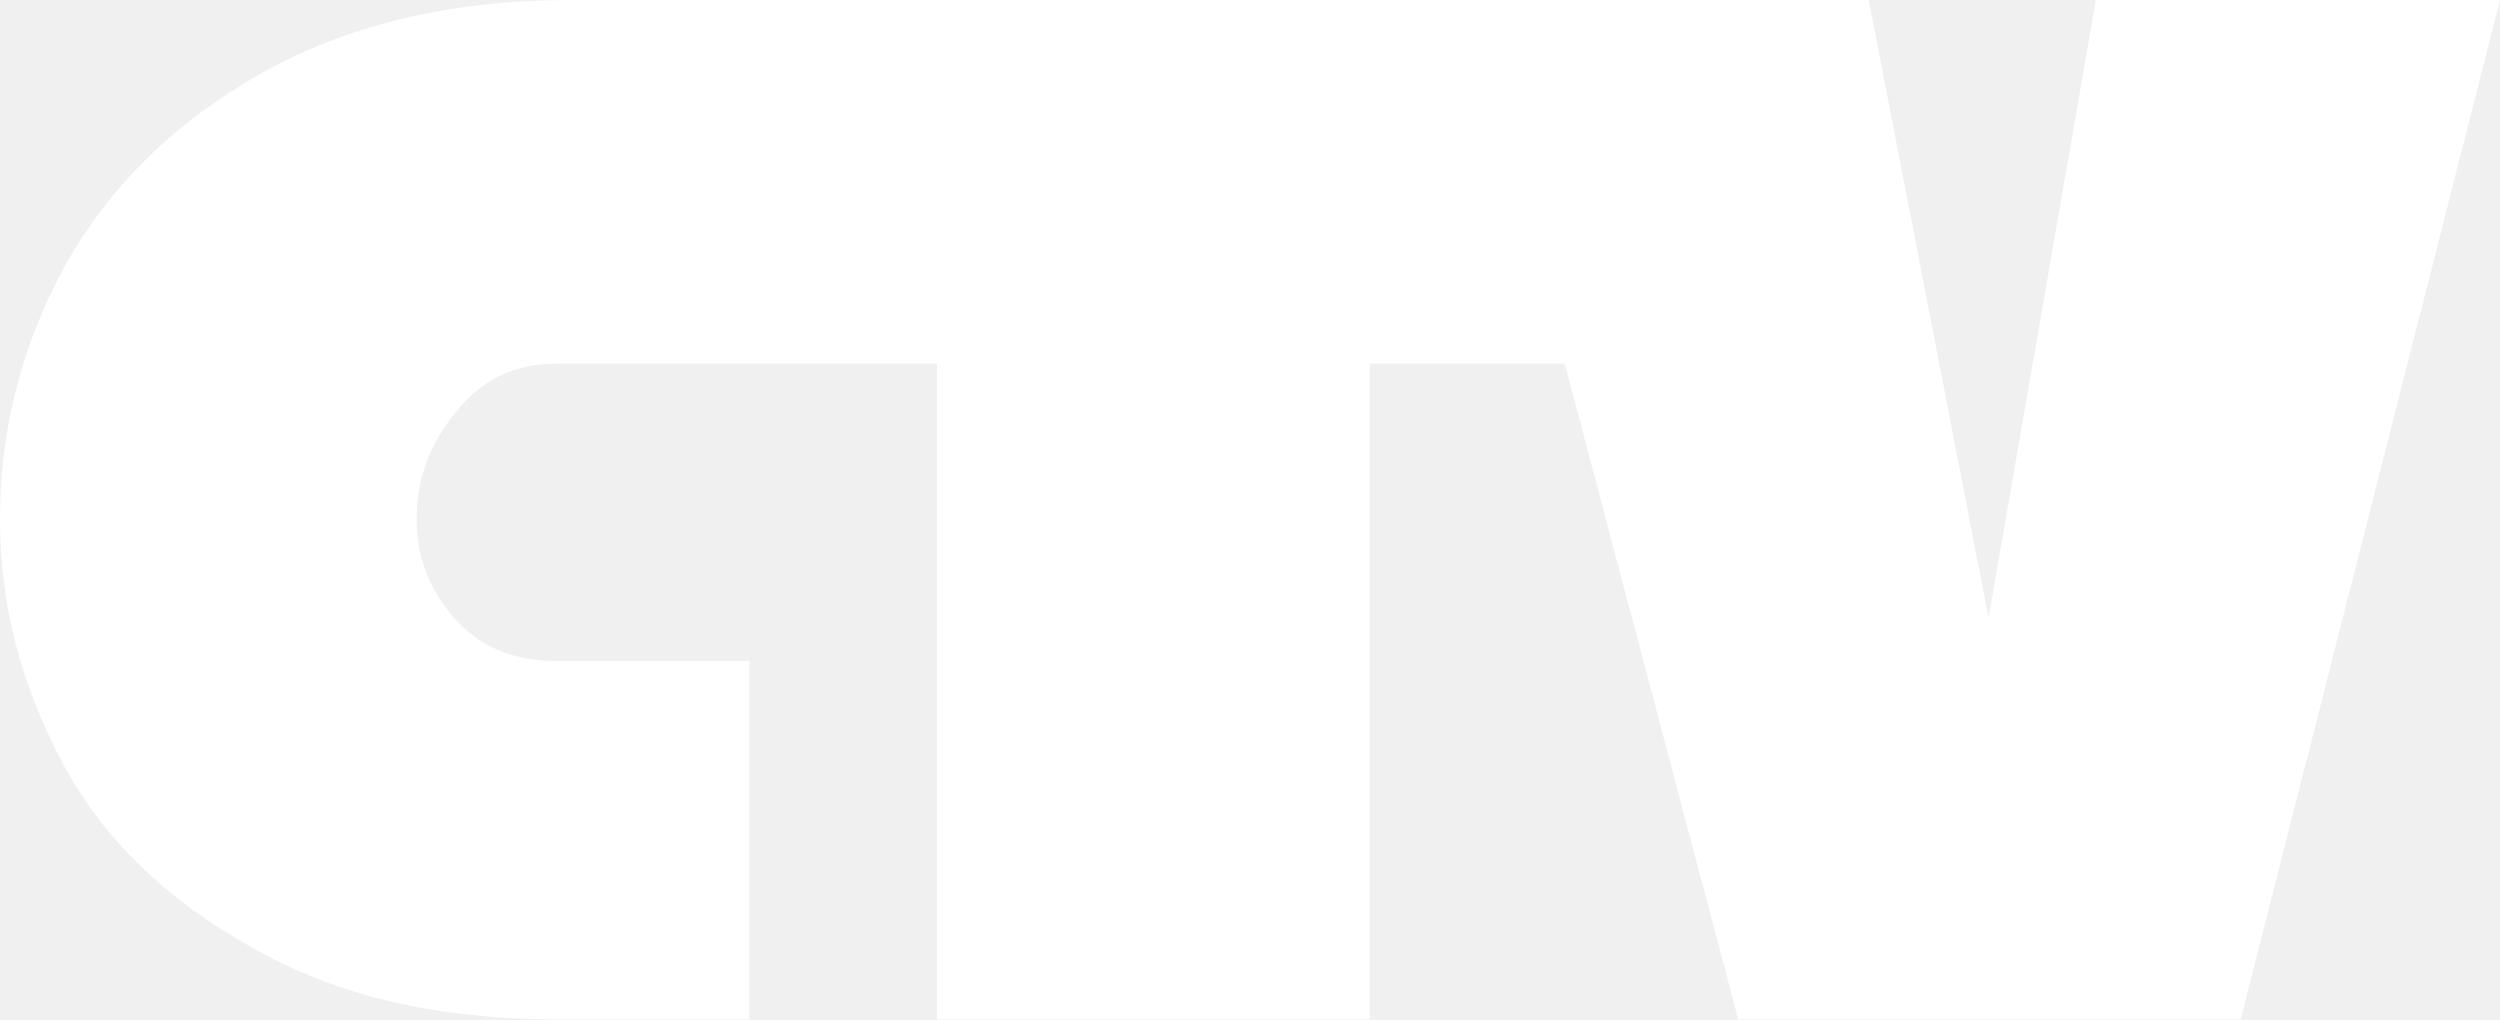
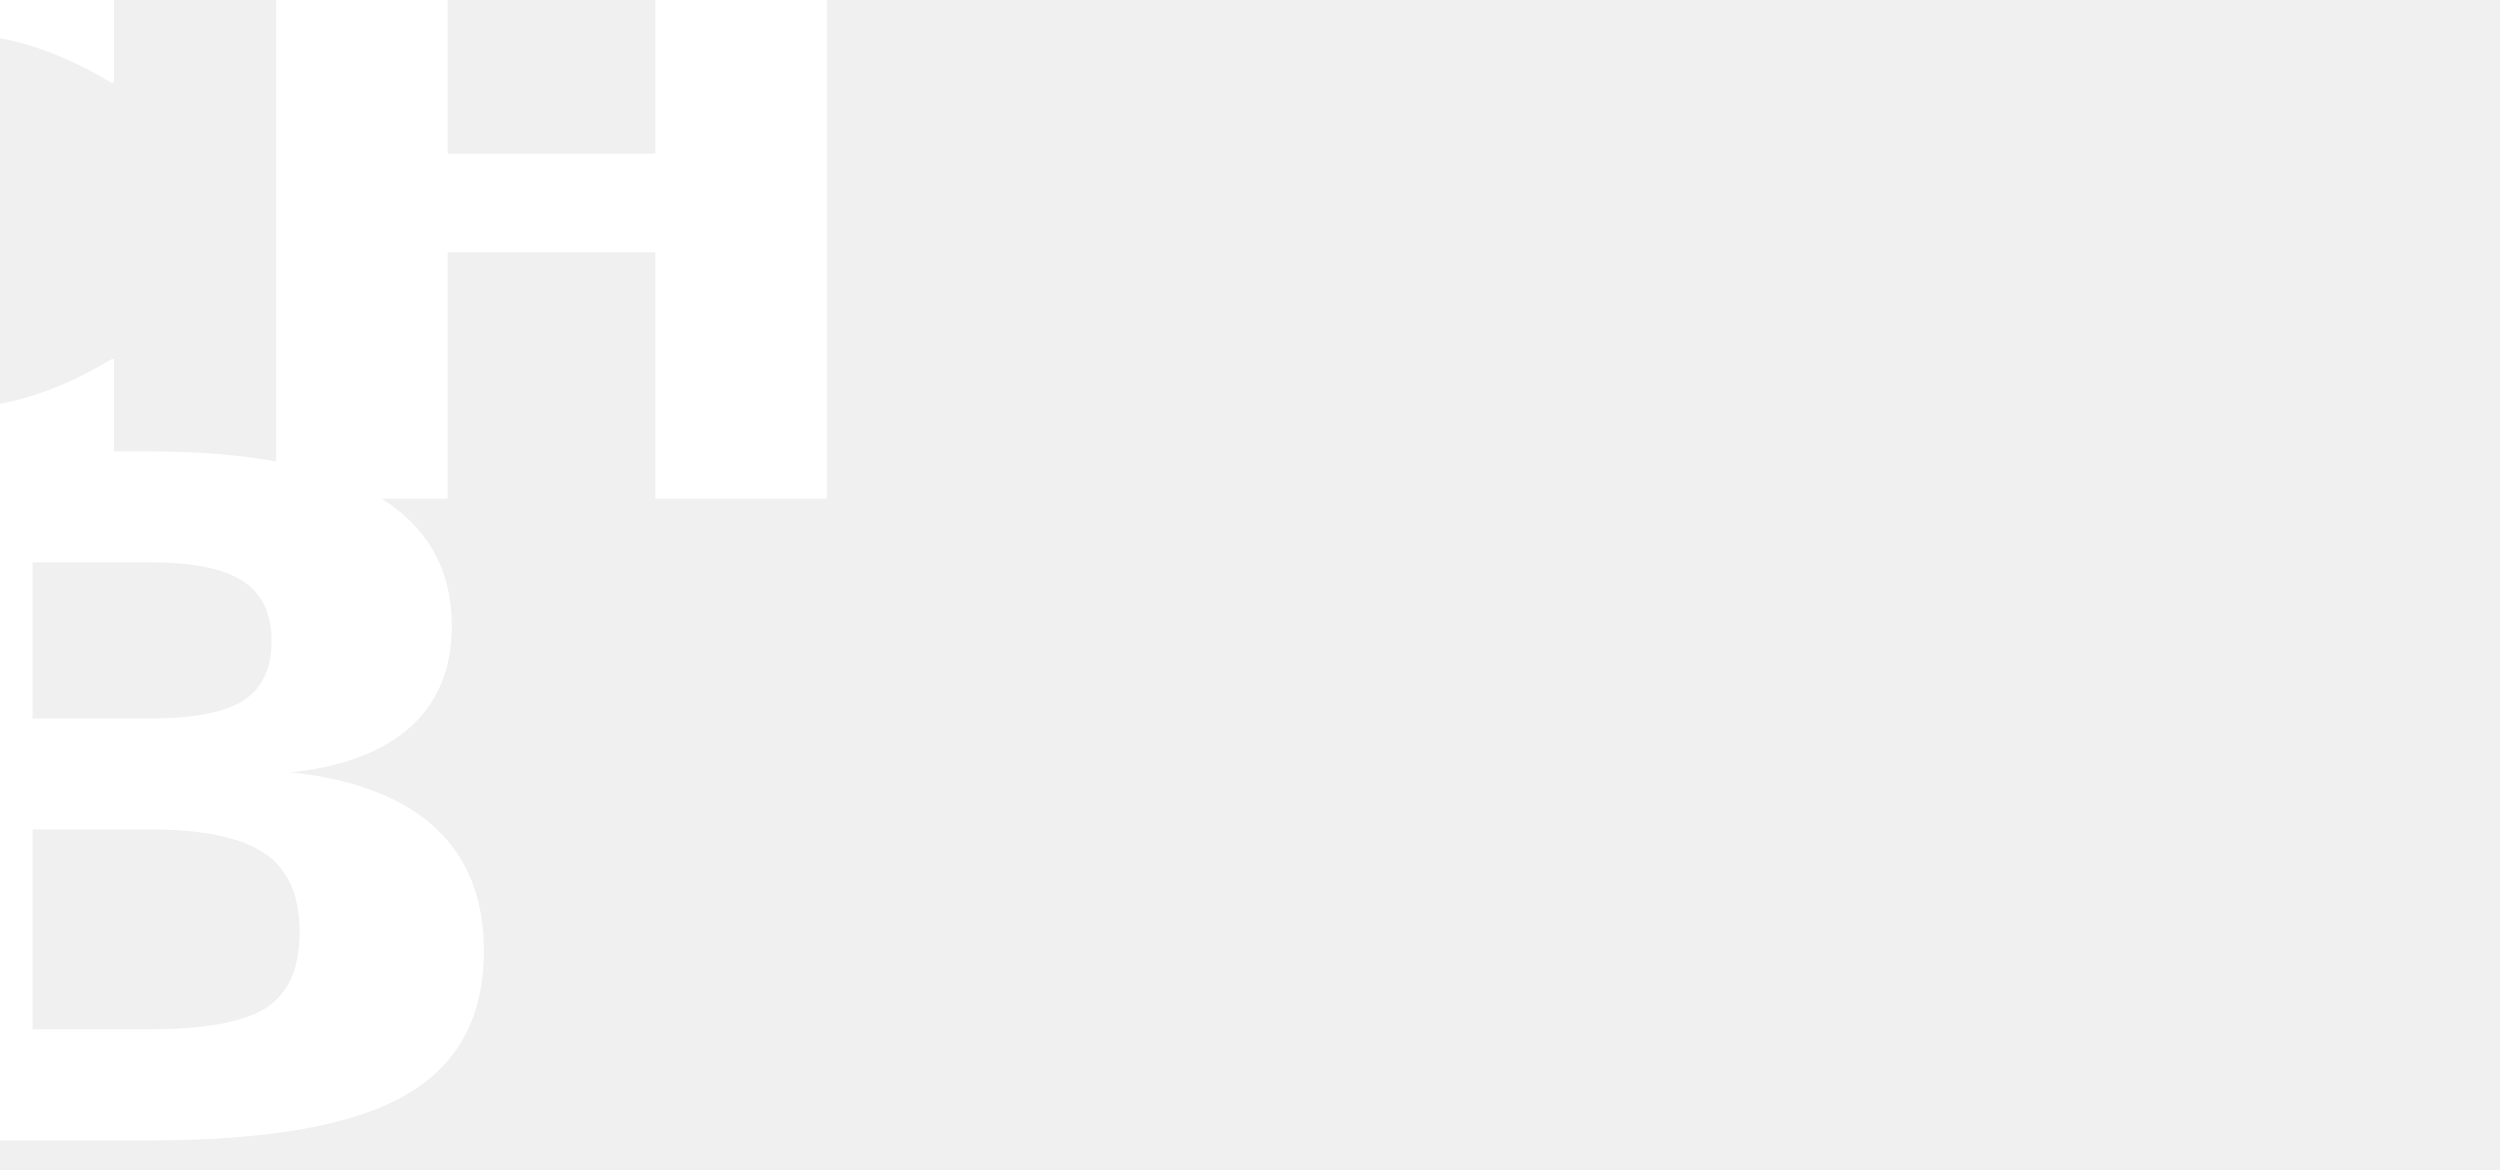
- <svg xmlns="http://www.w3.org/2000/svg" width="130" height="53" viewBox="0 0 130 53" fill="none">
-   <path d="M108.984 0L103.405 32.135L97.174 0H38.591H29.664C23.433 0 18.04 1.304 13.576 3.819C9.113 6.334 5.672 9.687 3.348 13.879C1.116 17.977 0 22.355 0 27.012C0 31.483 1.116 35.675 3.255 39.68C5.393 43.685 8.741 46.852 13.112 49.274C17.482 51.789 22.782 53 28.827 53H38.963V34.371H28.92C26.688 34.371 24.921 33.626 23.619 32.135C22.318 30.645 21.667 28.968 21.667 27.012C21.667 24.963 22.318 23.1 23.712 21.424C25.014 19.747 26.781 18.909 28.92 18.909H48.727V53H71.23V18.909H81.366L90.386 53H116.516L130 0H108.984Z" fill="white" />
+ <svg xmlns="http://www.w3.org/2000/svg" width="122.558" height="57.35" viewBox="0 0 122.558 57.35" fill="none" version="1.1" id="svg1">
+   <defs id="defs1" />
+   <text xml:space="preserve" style="font-weight:bold;font-size:46.226px;font-family:Consolas;-inkscape-font-specification:'Consolas Bold';text-align:center;text-anchor:middle;fill:#ffffff;fill-opacity:1;fill-rule:evenodd;stroke:#ffffff;stroke-width:0.121;stroke-linejoin:round;stroke-miterlimit:29.6;stroke-dasharray:none;stroke-opacity:1" x="49.631" y="30.267" id="text2" transform="scale(1.240445,0.8061622)">
+     <tspan id="tspan2" x="49.631" y="30.267" style="fill:#ffffff;fill-opacity:1;stroke:#ffffff;stroke-width:0.121;stroke-dasharray:none;stroke-opacity:1">TECH</tspan>
+     <tspan x="49.631" y="88.05" id="tspan3" style="fill:#ffffff;fill-opacity:1;stroke:#ffffff;stroke-width:0.121;stroke-dasharray:none;stroke-opacity:1" transform="matrix(0.9999493,0,0,1.087015,0.00226112,-7.043608)" />
+     <tspan x="49.631" y="145.832" id="tspan4" style="display:inline;fill:#ffffff;fill-opacity:1;stroke:#ffffff;stroke-width:0.121;stroke-dasharray:none;stroke-opacity:1" />
+   </text>
+   <text xml:space="preserve" style="font-weight:bold;font-size:52.781px;font-family:Consolas;-inkscape-font-specification:'Consolas Bold';text-align:center;text-anchor:middle;fill:#ffffff;fill-opacity:1;fill-rule:evenodd;stroke:#ffffff;stroke-width:0.165;stroke-linejoin:round;stroke-miterlimit:29.6;stroke-dasharray:none;stroke-opacity:1" x="54.305" y="63.967" id="text5" transform="scale(1.145569,0.8729286)">
+     <tspan id="tspan5" x="54.305" y="63.967" style="stroke-width:0.165;stroke:#ffffff;stroke-opacity:1">ASB</tspan>
+     <tspan x="54.305" y="129.943" id="tspan6" style="stroke-width:0.165;stroke:#ffffff;stroke-opacity:1" />
+   </text>
</svg>
